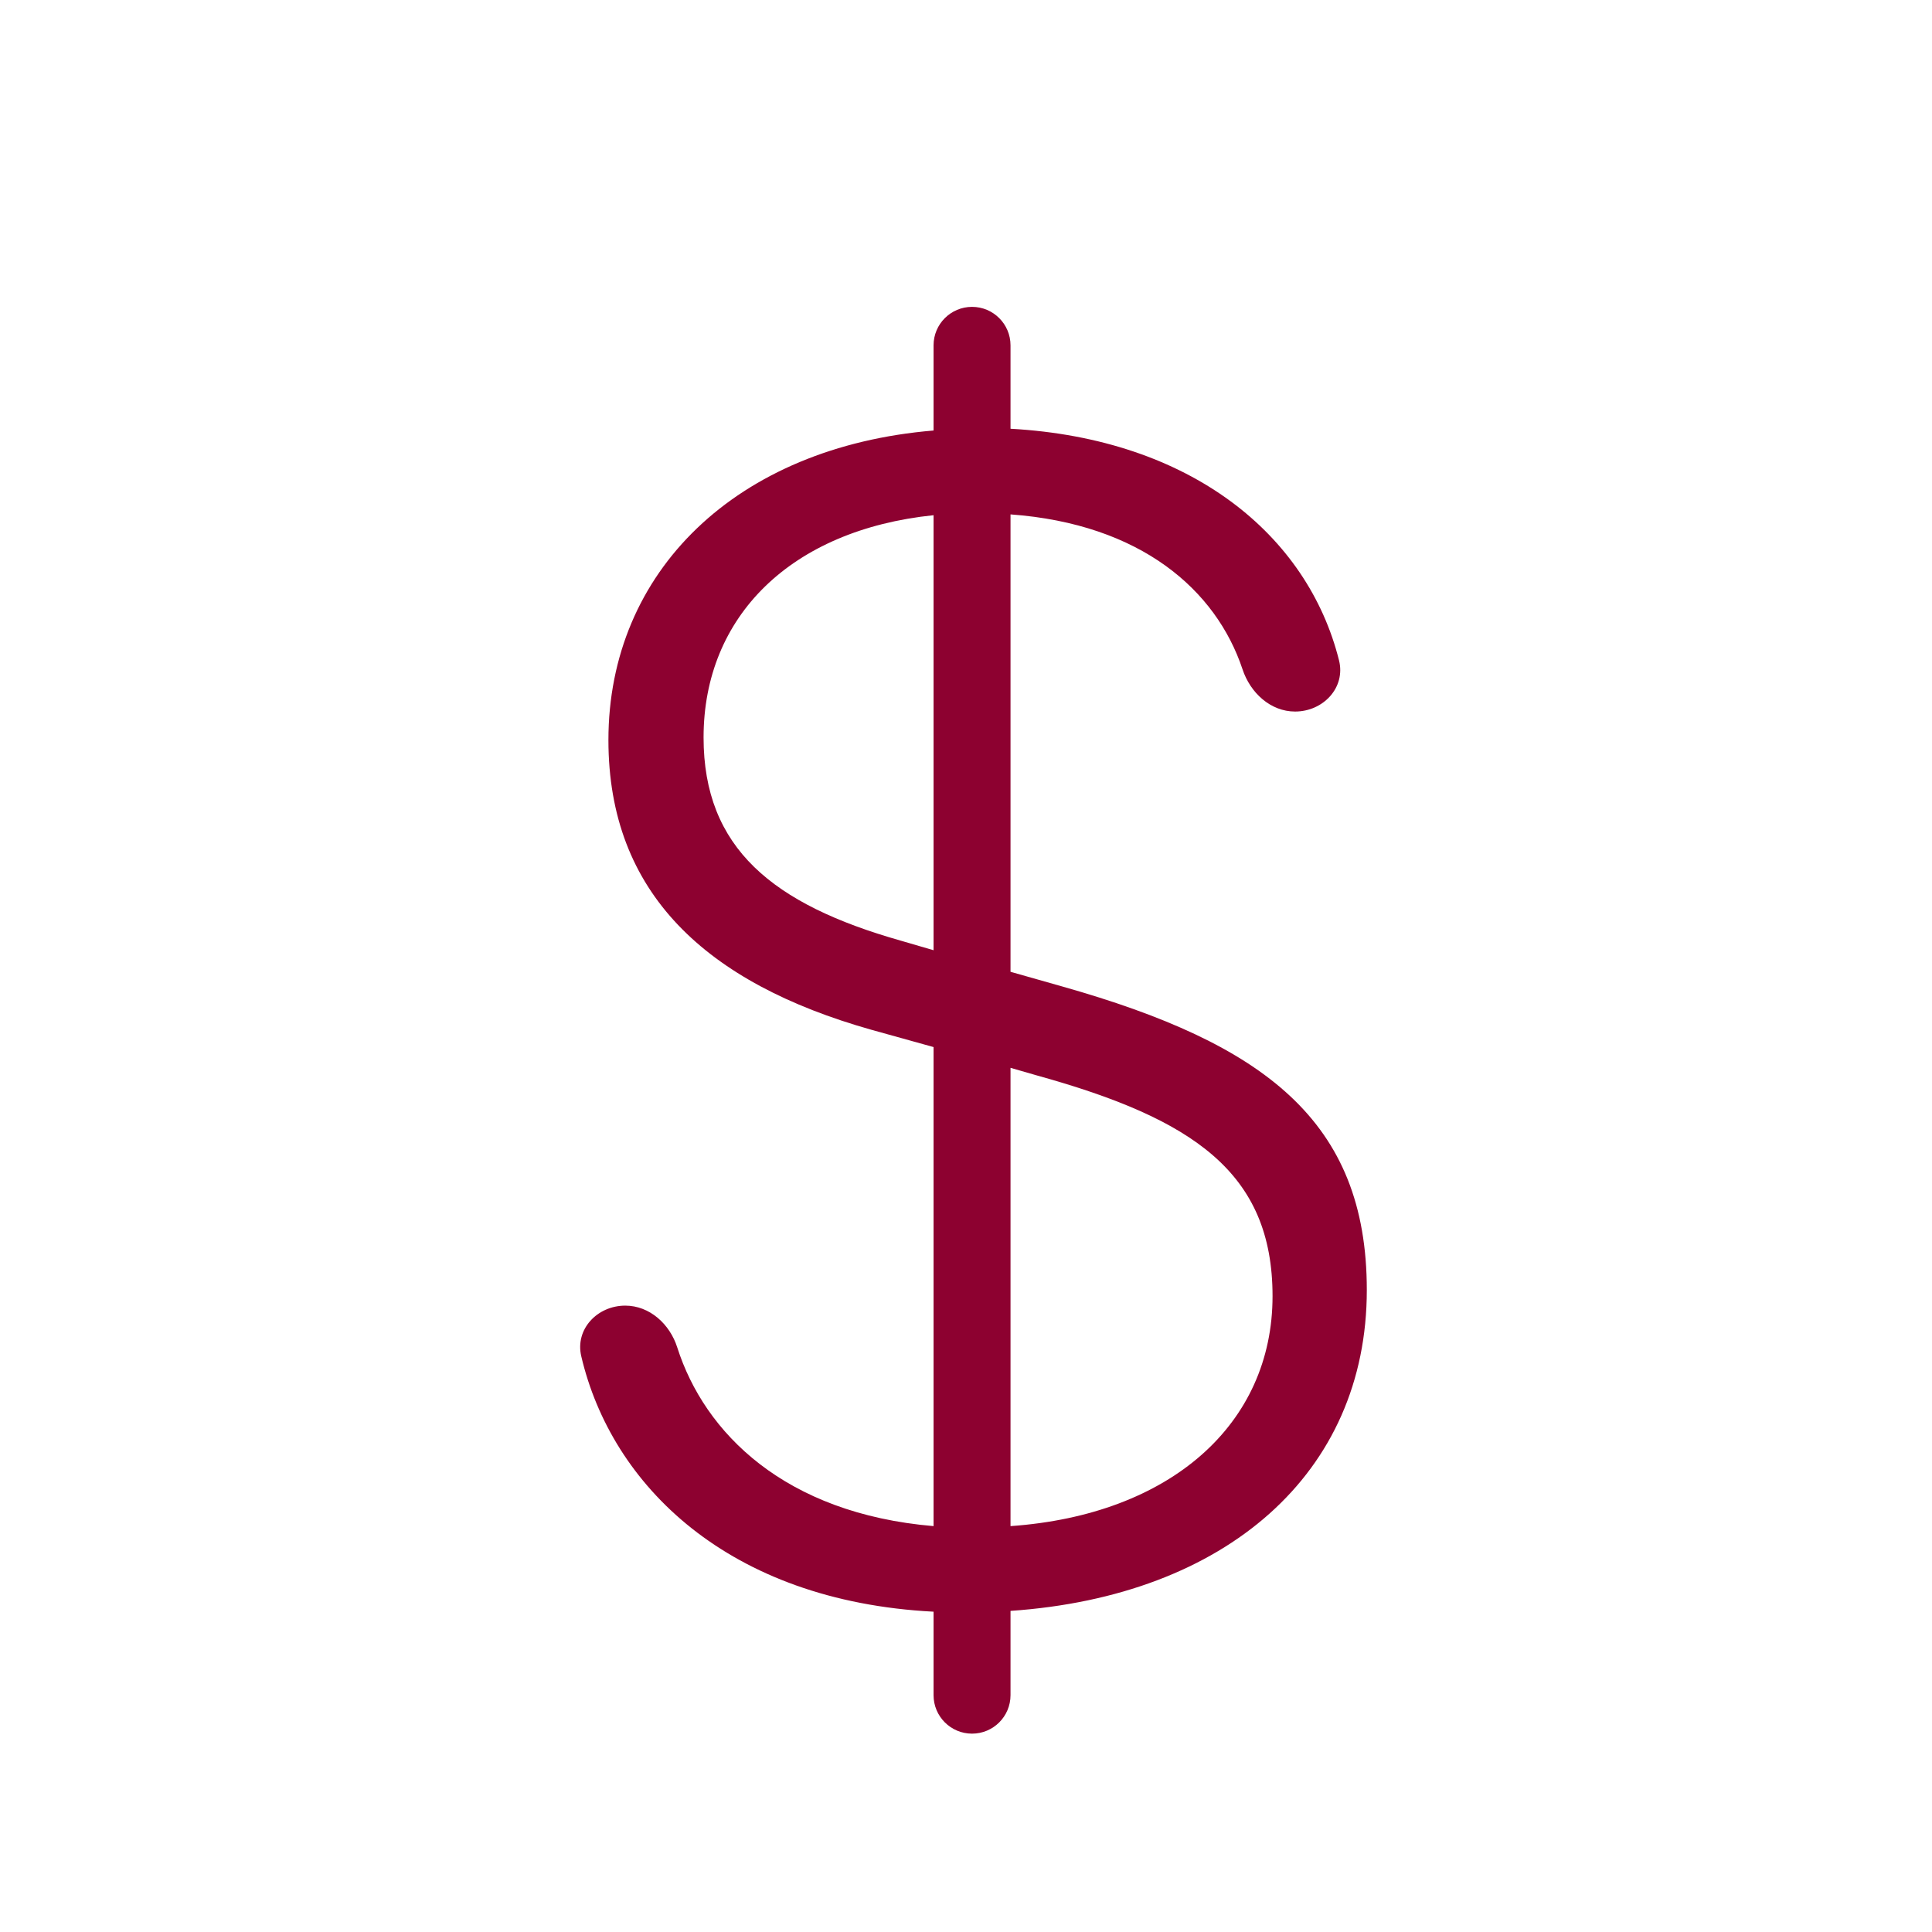
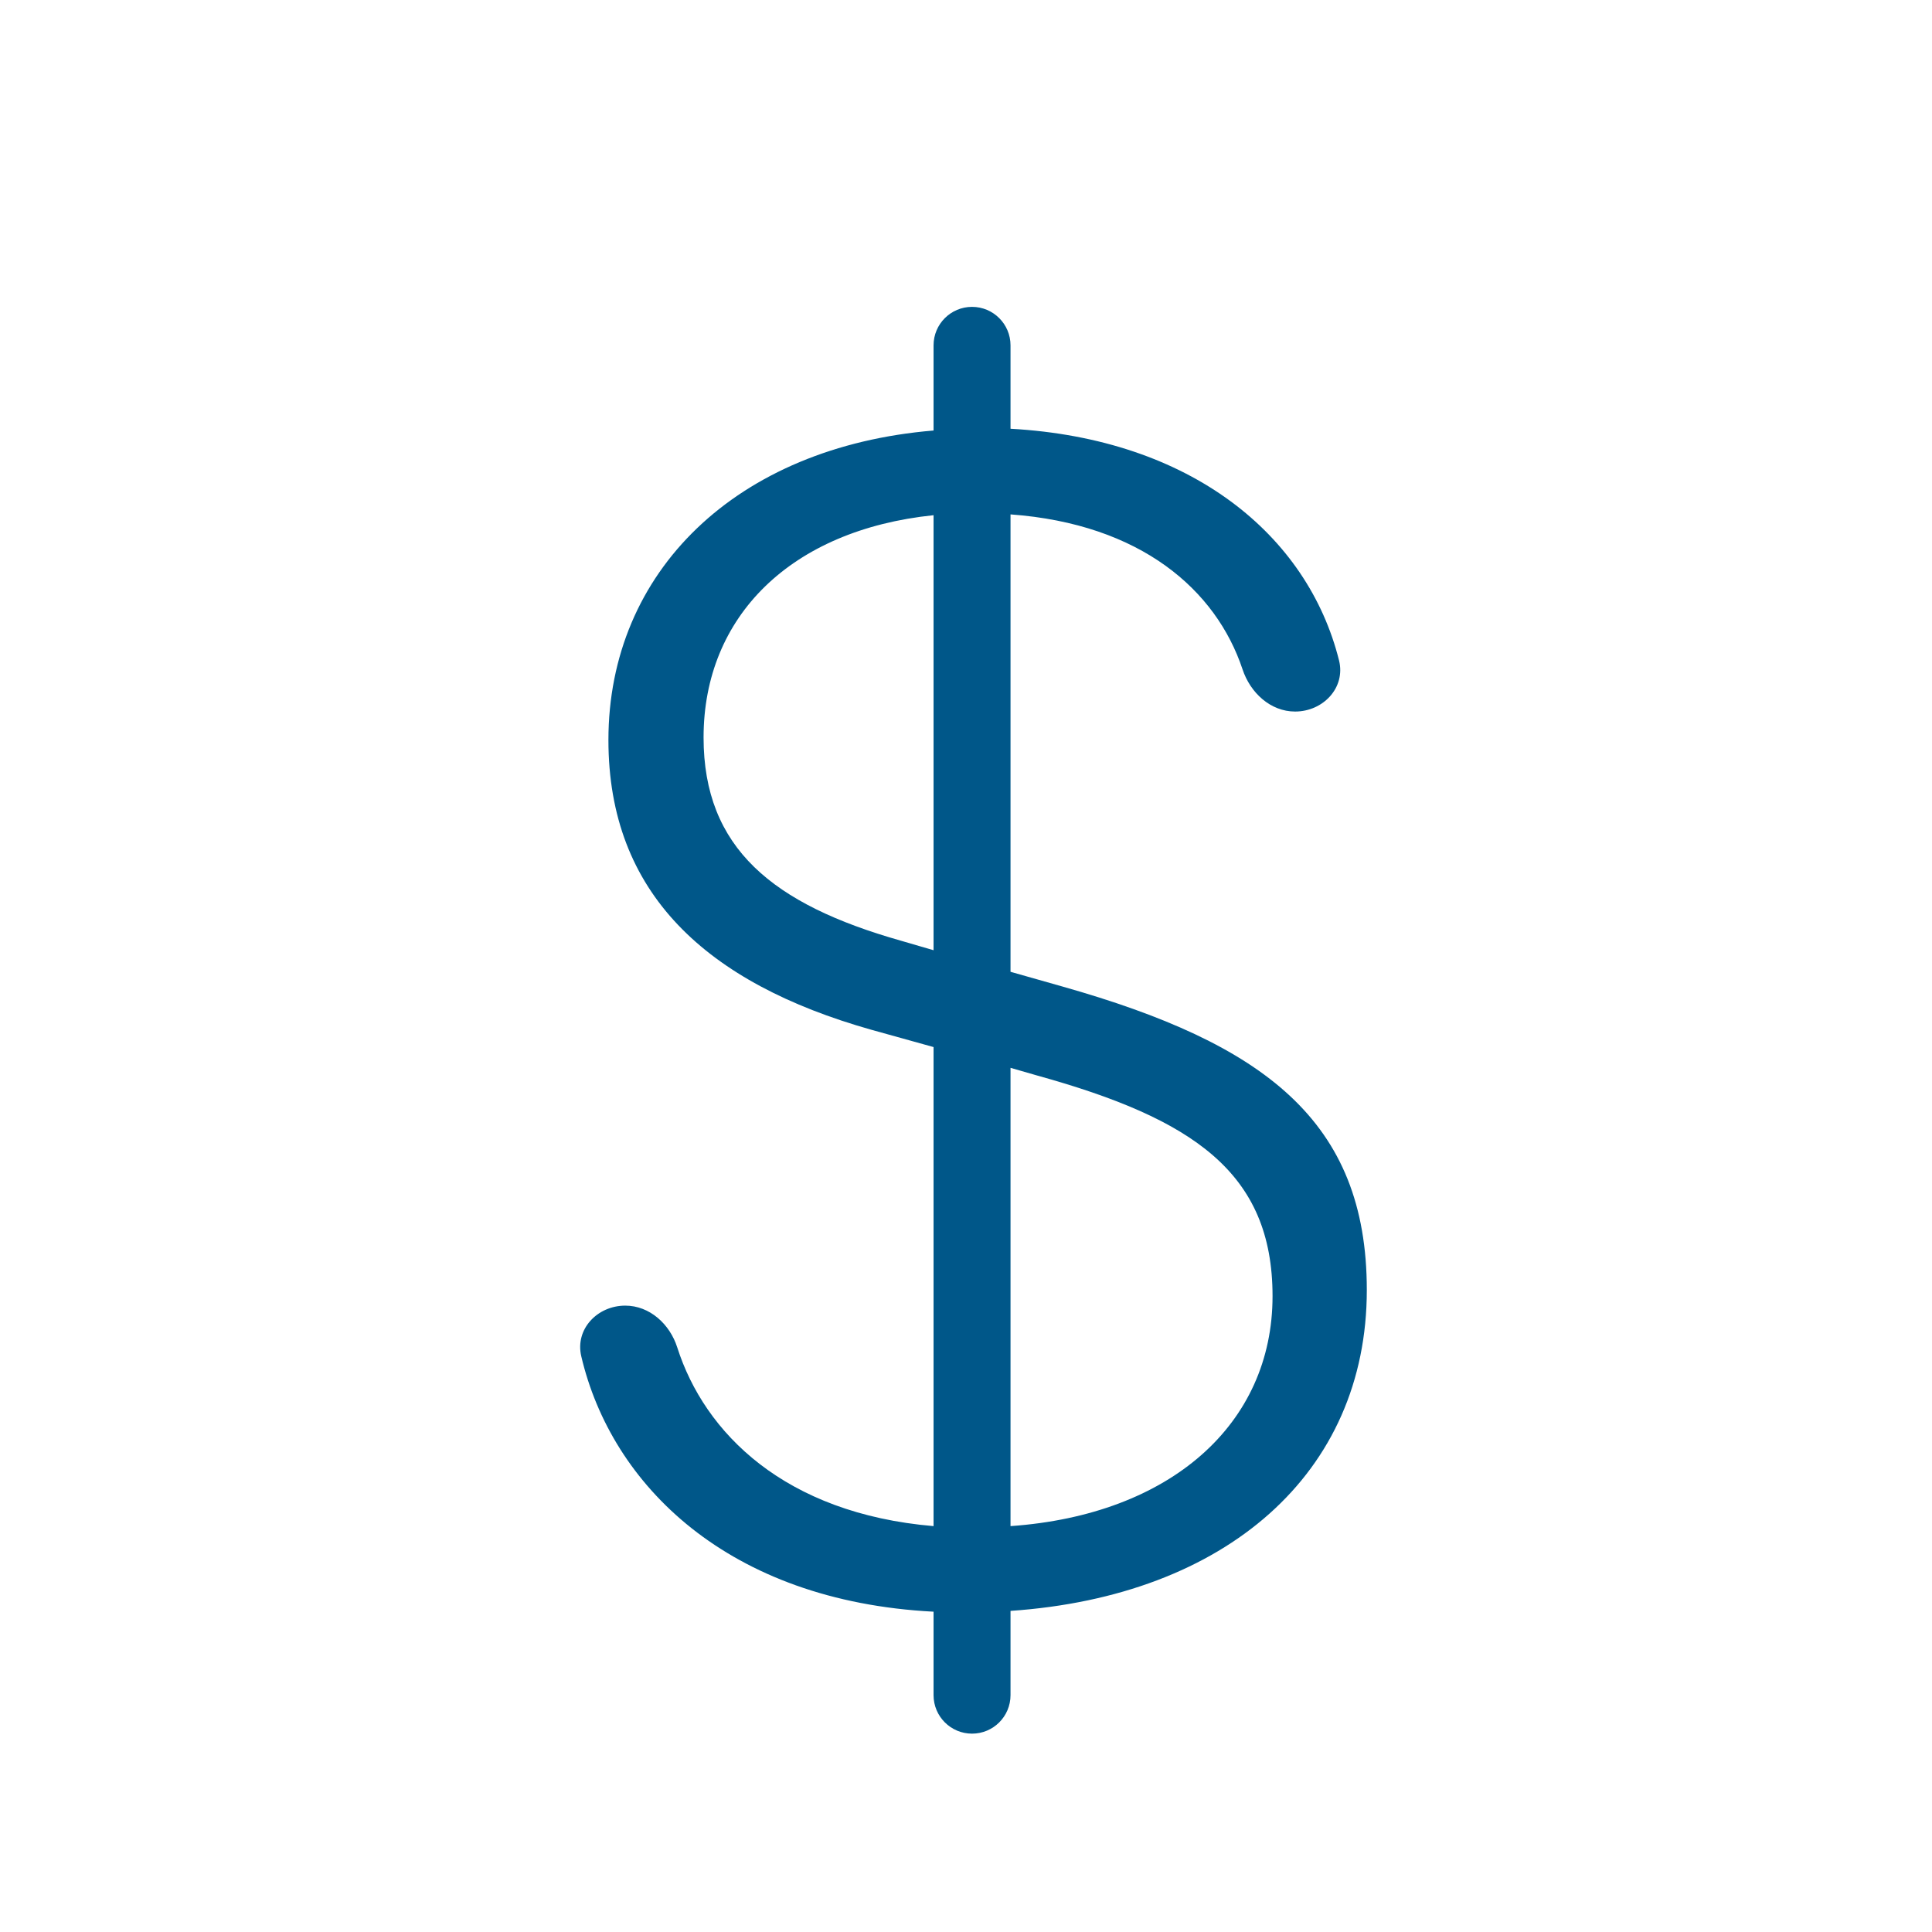
<svg xmlns="http://www.w3.org/2000/svg" width="24" height="24" viewBox="0 0 24 24" fill="none">
-   <path d="M7.767 16.219C7.42 16.219 7.141 16.512 7.221 16.849C7.595 18.445 9.042 19.889 11.597 20.021V21.058C11.597 21.322 11.811 21.536 12.075 21.536C12.339 21.536 12.553 21.322 12.553 21.058V20.011C15.228 19.828 16.979 18.303 16.979 16.025C16.979 13.92 15.701 12.964 13.198 12.255L12.553 12.072V6.39C14.174 6.509 15.107 7.33 15.435 8.314C15.531 8.605 15.782 8.839 16.088 8.839C16.437 8.839 16.718 8.542 16.634 8.204C16.244 6.645 14.793 5.45 12.553 5.326V4.29C12.553 4.026 12.339 3.812 12.075 3.812C11.811 3.812 11.597 4.026 11.597 4.29V5.348C9.148 5.552 7.558 7.099 7.558 9.193C7.558 11.095 8.772 12.212 10.824 12.792L11.597 13.007V18.958C9.749 18.801 8.752 17.801 8.413 16.738C8.321 16.449 8.071 16.219 7.767 16.219ZM11.189 11.685C9.599 11.234 8.74 10.536 8.74 9.161C8.74 7.657 9.825 6.583 11.597 6.4V11.804L11.189 11.685ZM12.886 13.361C14.82 13.898 15.808 14.565 15.808 16.101C15.808 17.69 14.541 18.818 12.553 18.958V13.265L12.886 13.361Z" fill="#8D0130" />
+   <path d="M7.767 16.219C7.42 16.219 7.141 16.512 7.221 16.849C7.595 18.445 9.042 19.889 11.597 20.021V21.058C11.597 21.322 11.811 21.536 12.075 21.536C12.339 21.536 12.553 21.322 12.553 21.058V20.011C15.228 19.828 16.979 18.303 16.979 16.025C16.979 13.92 15.701 12.964 13.198 12.255L12.553 12.072V6.39C14.174 6.509 15.107 7.33 15.435 8.314C15.531 8.605 15.782 8.839 16.088 8.839C16.437 8.839 16.718 8.542 16.634 8.204C16.244 6.645 14.793 5.45 12.553 5.326V4.29C12.553 4.026 12.339 3.812 12.075 3.812C11.811 3.812 11.597 4.026 11.597 4.29V5.348C9.148 5.552 7.558 7.099 7.558 9.193C7.558 11.095 8.772 12.212 10.824 12.792L11.597 13.007V18.958C9.749 18.801 8.752 17.801 8.413 16.738C8.321 16.449 8.071 16.219 7.767 16.219ZM11.189 11.685C9.599 11.234 8.74 10.536 8.74 9.161C8.74 7.657 9.825 6.583 11.597 6.4V11.804L11.189 11.685ZM12.886 13.361C14.82 13.898 15.808 14.565 15.808 16.101C15.808 17.69 14.541 18.818 12.553 18.958V13.265L12.886 13.361Z" fill="#005789" />
</svg>
